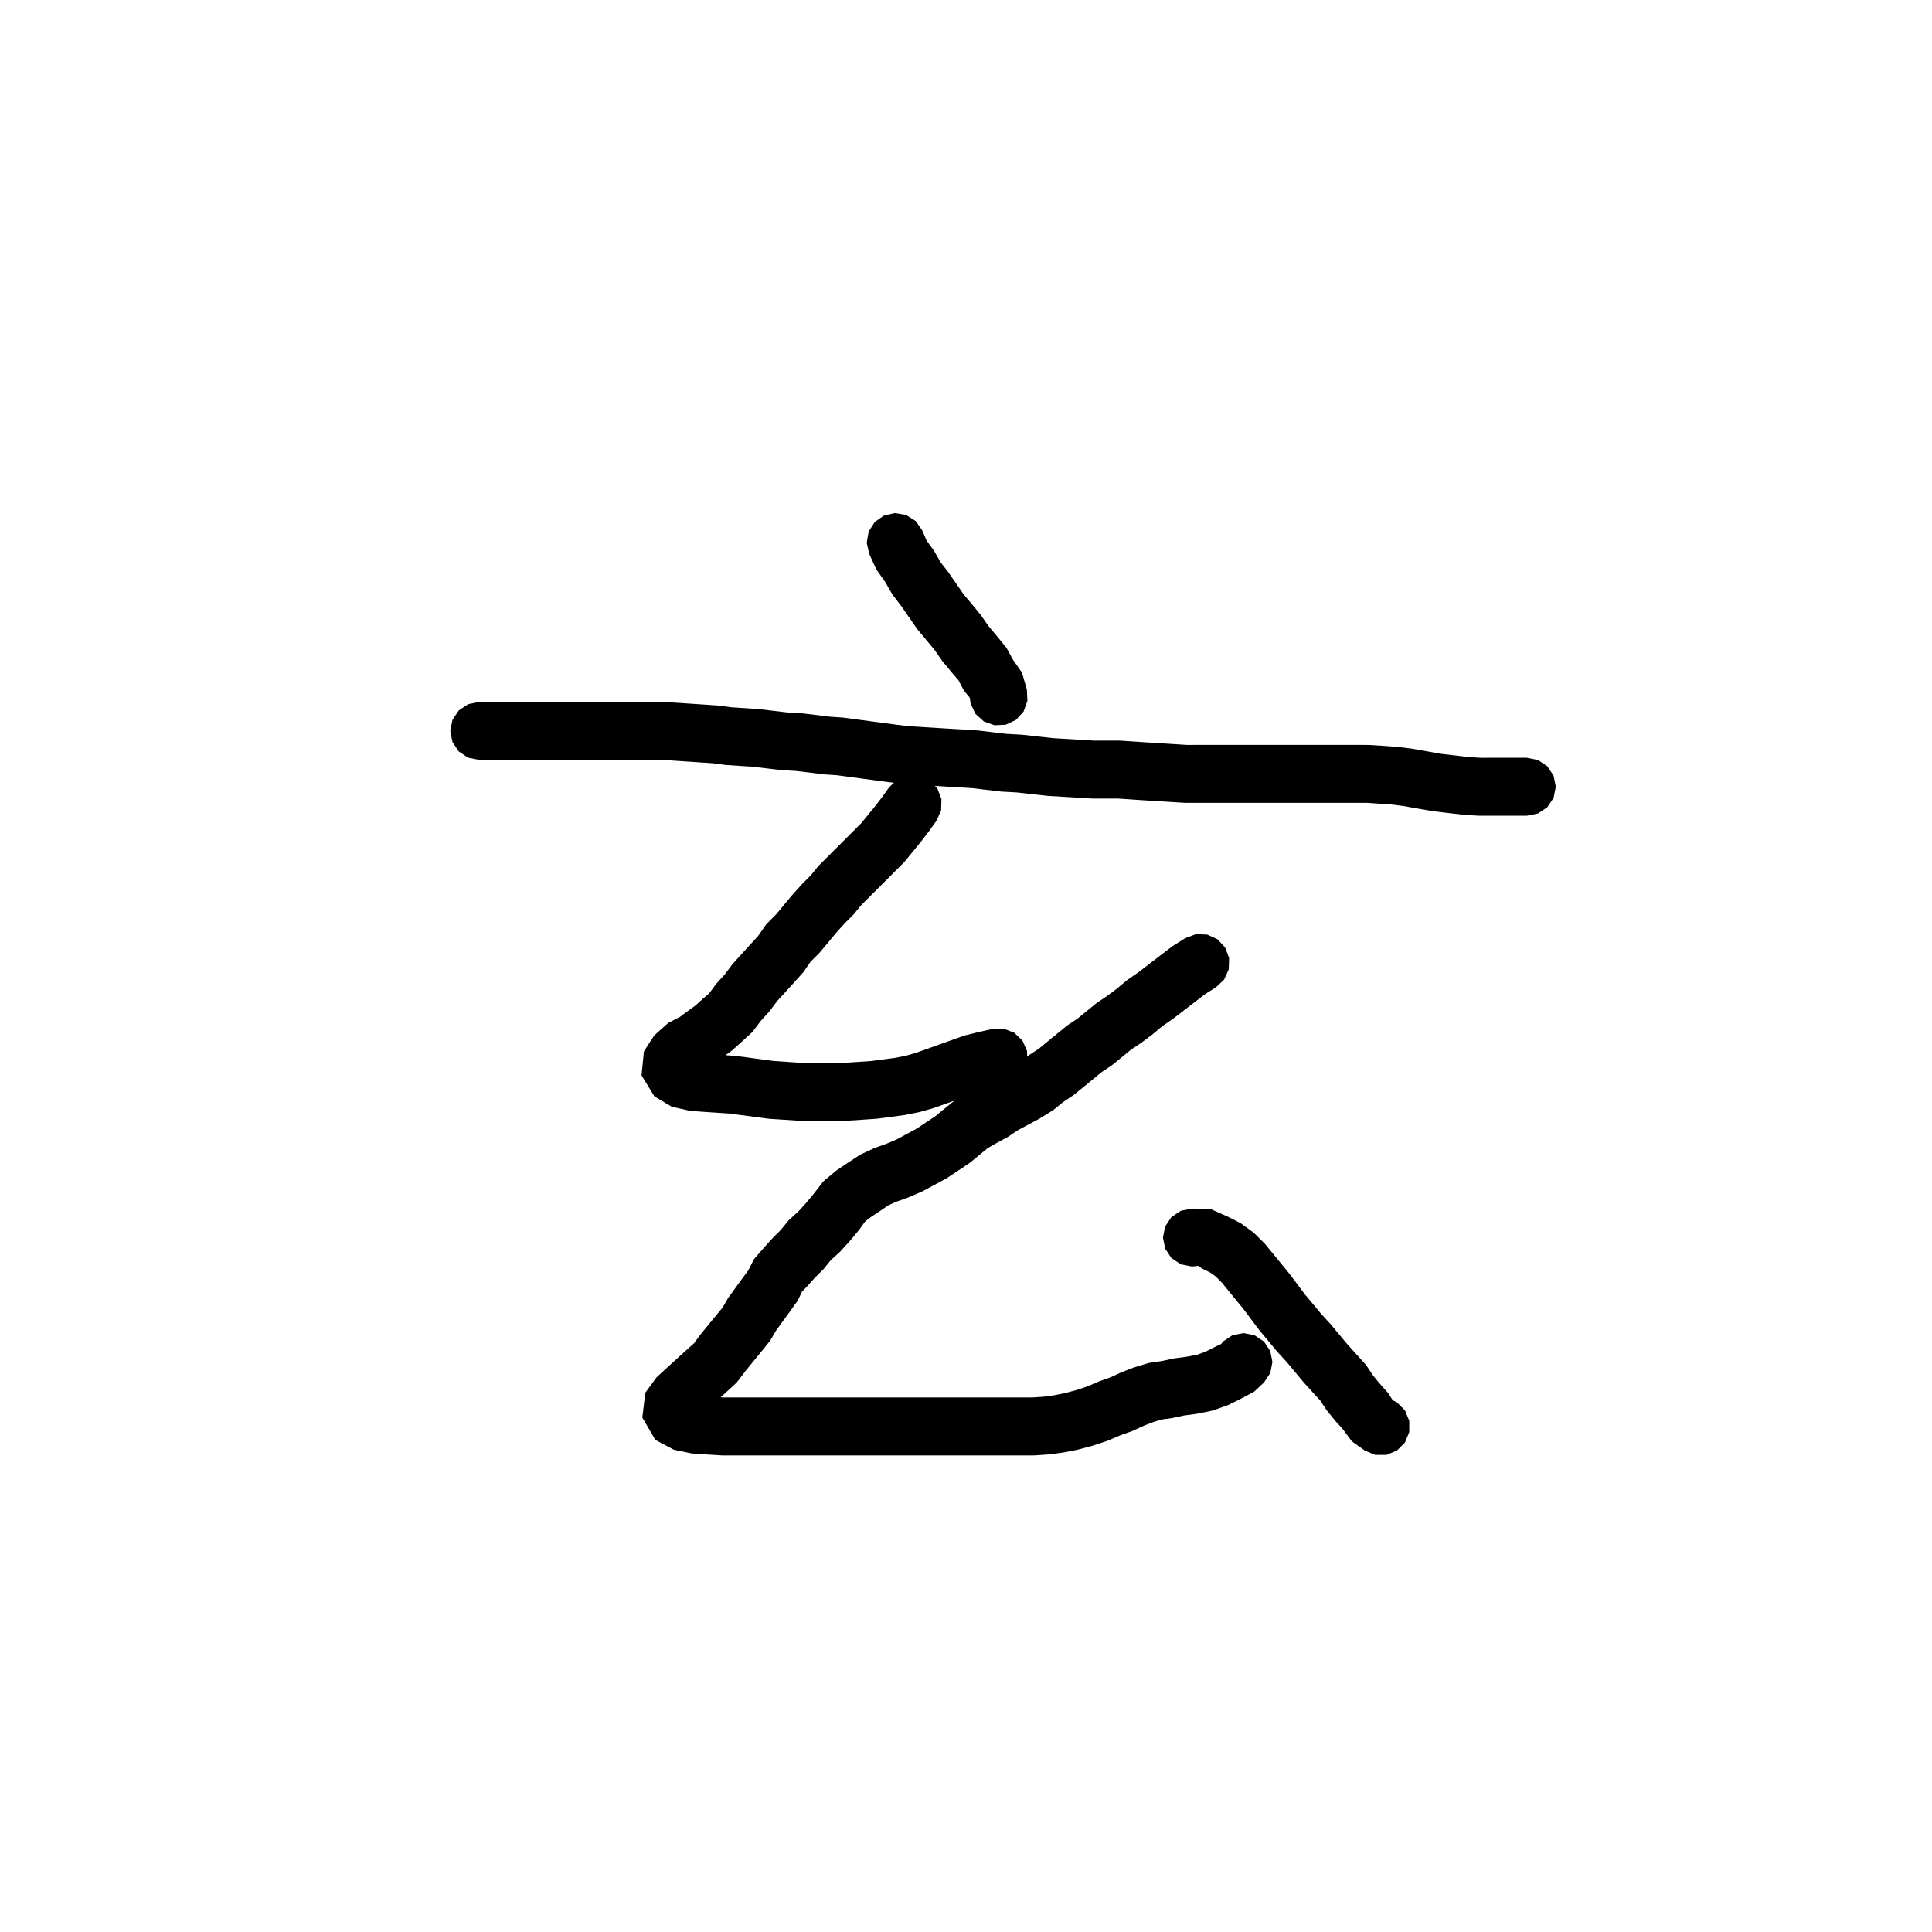
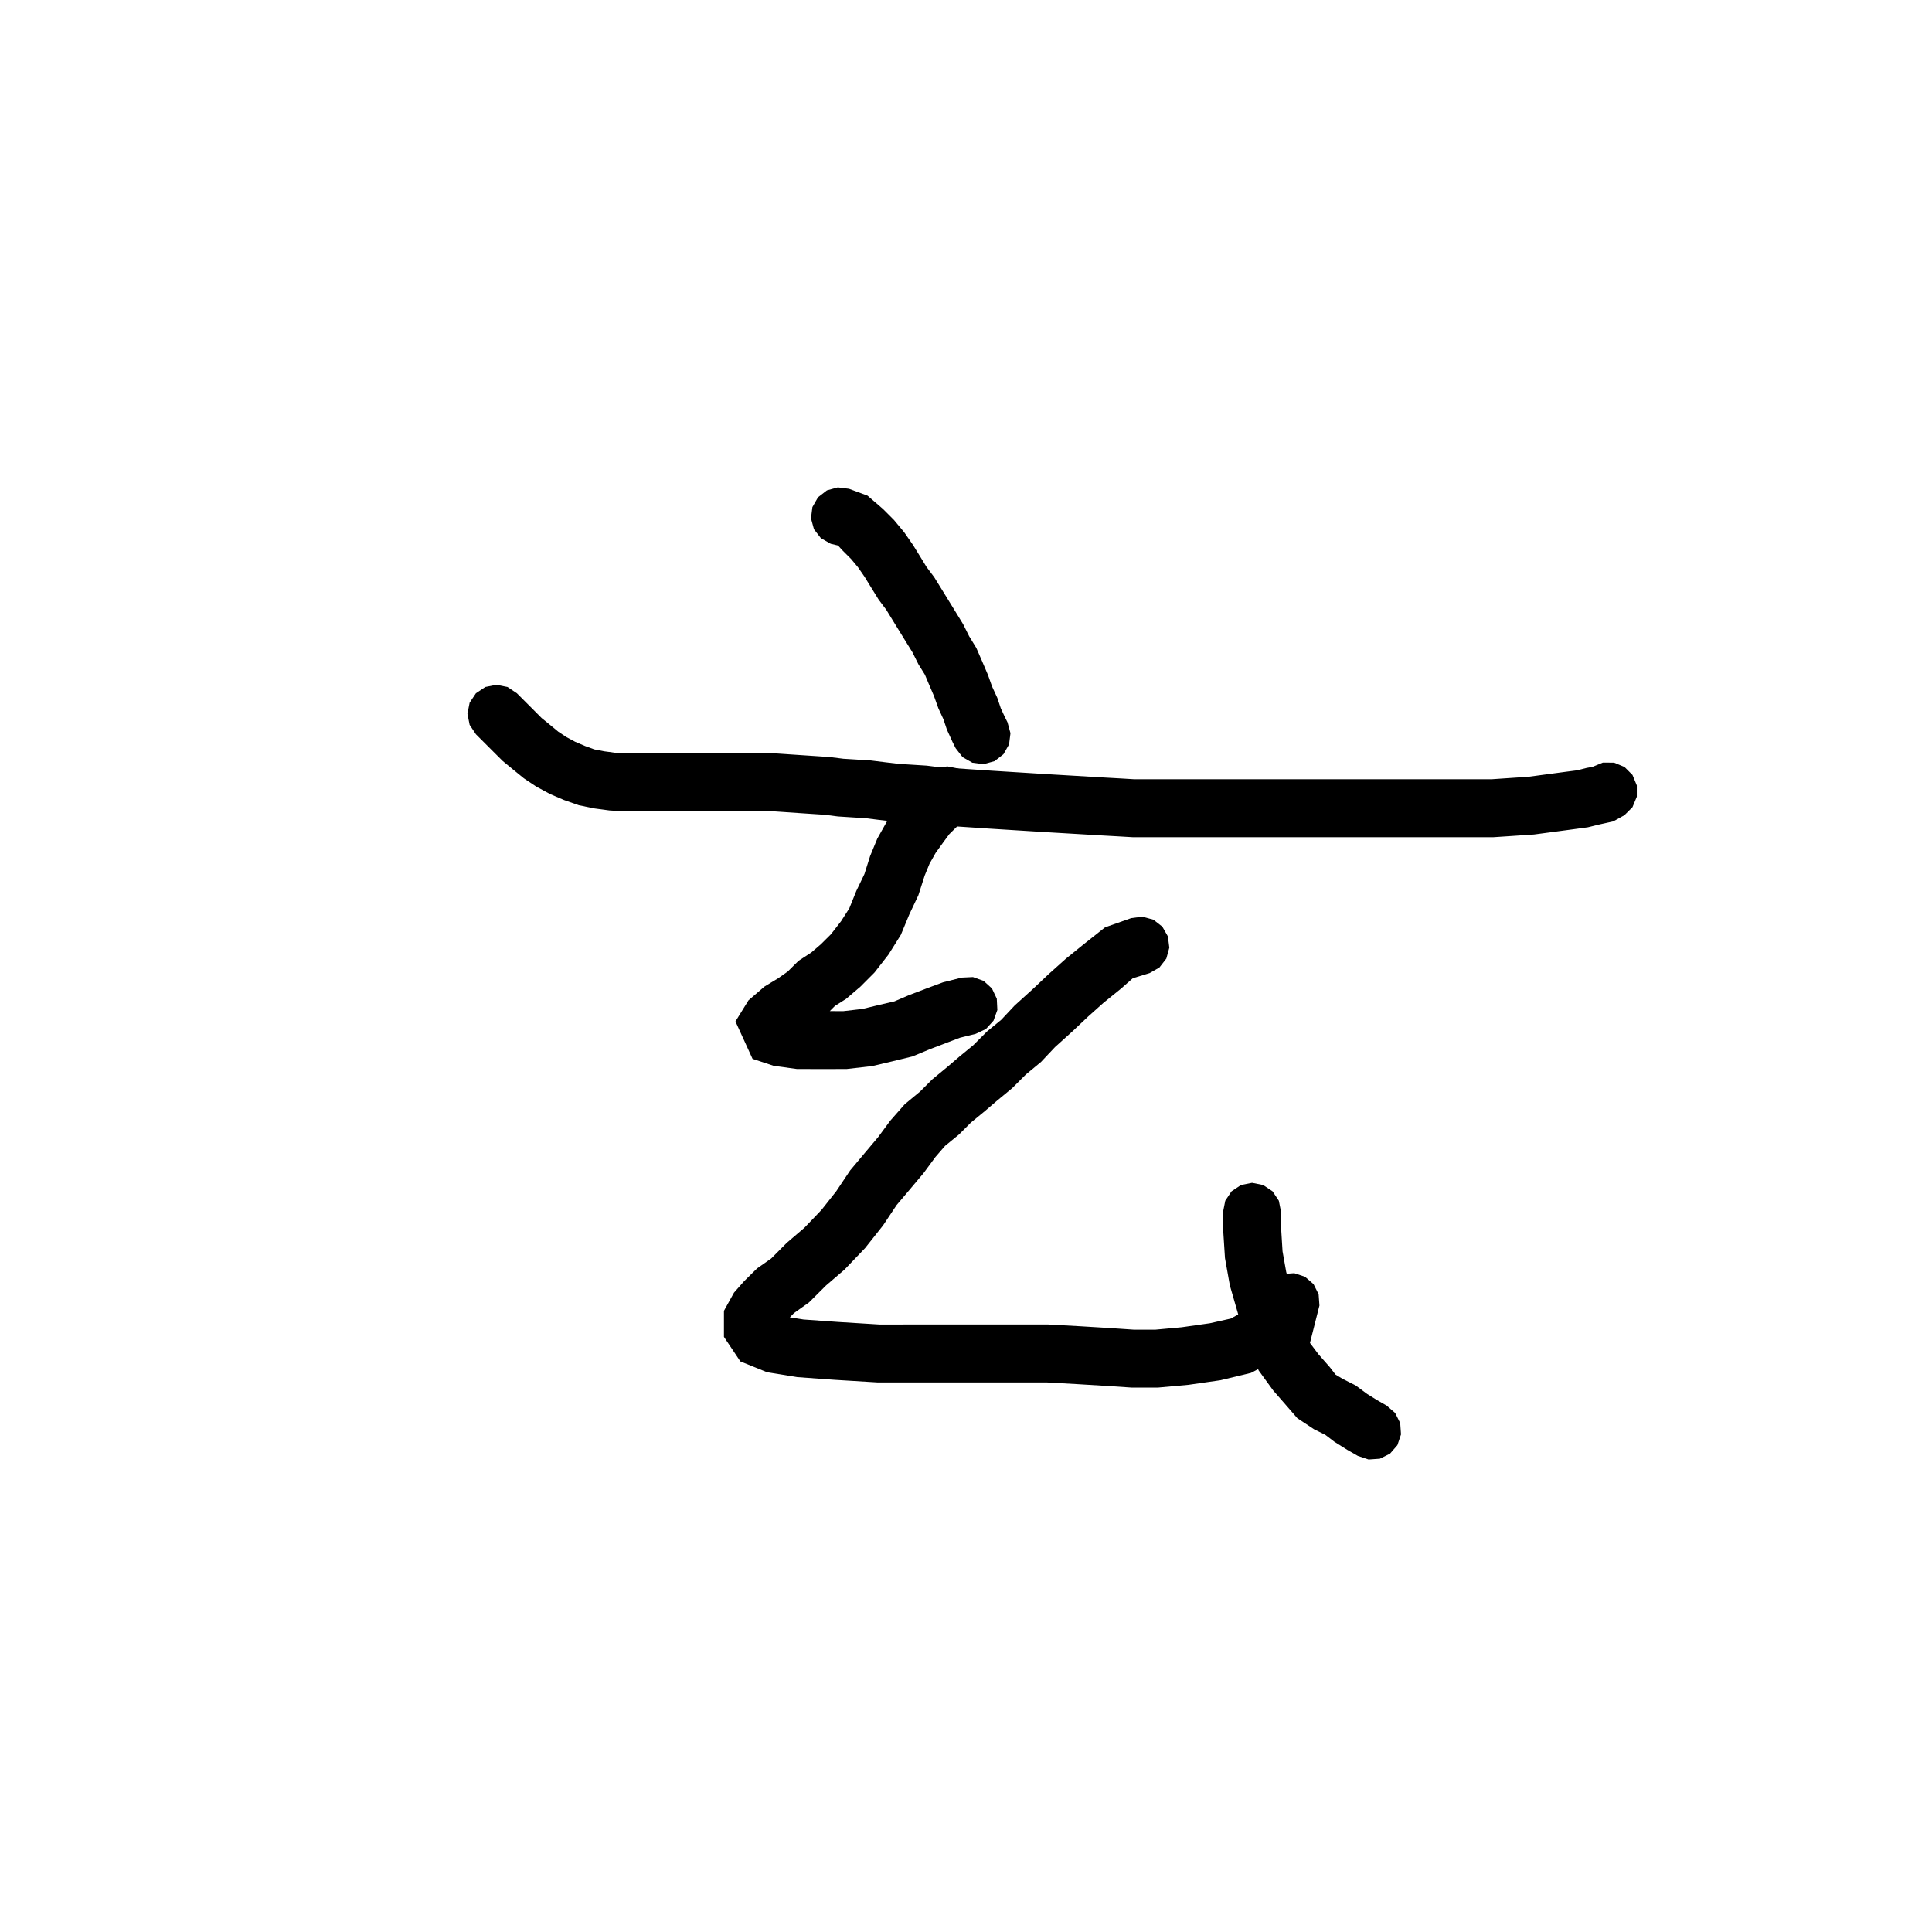
<svg xmlns="http://www.w3.org/2000/svg" viewBox="0 0 300 300" width="300" height="300">
-   <path d="M 134.971 85.994 L 136.065 88.399 L 137.43 90.331 L 138.539 92.263 L 139.983 94.155 L 141.117 95.795 L 142.434 97.69 L 143.893 99.448 L 145.101 100.89 L 146.301 102.623 L 147.76 104.381 L 148.829 105.63 L 149.685 107.246 L 150.582 108.336 L 150.718 109.258 L 151.468 110.846 L 152.768 112.025 L 154.421 112.618 L 156.175 112.532 L 157.762 111.782 L 158.942 110.482 L 159.534 108.829 L 159.449 107.075 L 158.696 104.442 L 157.282 102.421 L 156.271 100.57 L 154.674 98.619 L 153.466 97.177 L 152.266 95.444 L 150.807 93.686 L 149.599 92.244 L 148.517 90.672 L 147.25 88.845 L 146.028 87.271 L 145.004 85.469 L 143.879 83.934 L 143.196 82.339 L 142.183 80.905 L 140.699 79.967 L 138.969 79.668 L 137.256 80.055 L 135.821 81.067 L 134.883 82.551 L 134.585 84.282 Z" fill="black" fill-rule="nonzero" />
-   <path d="M 74.417 118 L 76.417 118 L 78.417 118 L 80.417 118 L 82.417 118 L 84.417 118 L 86.417 118 L 88.417 118 L 90.55 118 L 92.683 118 L 94.817 118 L 96.95 118 L 99.083 118 L 101.083 118 L 102.933 117.998 L 104.784 118.123 L 106.784 118.257 L 108.784 118.39 L 110.636 118.511 L 112.636 118.778 L 114.794 118.924 L 116.809 119.048 L 118.958 119.302 L 121.355 119.583 L 123.621 119.716 L 125.742 119.967 L 127.983 120.246 L 129.969 120.378 L 131.822 120.627 L 133.822 120.894 L 135.822 121.161 L 137.841 121.43 L 140.13 121.714 L 142.403 121.858 L 144.536 121.991 L 146.678 122.125 L 148.944 122.258 L 150.943 122.382 L 153.091 122.636 L 155.499 122.917 L 157.91 123.051 L 160.186 123.306 L 162.699 123.584 L 165.086 123.726 L 167.344 123.858 L 169.605 123.998 L 171.75 124 L 173.6 123.998 L 175.451 124.123 L 177.46 124.257 L 179.603 124.391 L 181.736 124.525 L 184.009 124.664 L 186.283 124.667 L 188.417 124.667 L 190.417 124.667 L 192.417 124.667 L 194.417 124.667 L 196.417 124.667 L 198.417 124.667 L 200.417 124.667 L 202.417 124.667 L 204.417 124.667 L 206.417 124.667 L 208.417 124.667 L 210.417 124.667 L 212.267 124.664 L 214.117 124.79 L 215.983 124.912 L 217.876 125.149 L 220.035 125.532 L 222.429 125.952 L 224.824 126.236 L 227.209 126.515 L 229.605 126.664 L 231.75 126.667 L 233.617 126.667 L 235.528 126.667 L 237.083 126.667 L 238.805 126.324 L 240.265 125.349 L 241.241 123.889 L 241.583 122.167 L 241.241 120.445 L 240.265 118.985 L 238.805 118.009 L 237.083 117.667 L 235.528 117.667 L 233.617 117.667 L 231.75 117.667 L 229.895 117.669 L 228.024 117.552 L 225.876 117.297 L 223.738 117.048 L 221.599 116.668 L 219.224 116.251 L 216.85 115.954 L 214.716 115.81 L 212.567 115.669 L 210.417 115.667 L 208.417 115.667 L 206.417 115.667 L 204.417 115.667 L 202.417 115.667 L 200.417 115.667 L 198.417 115.667 L 196.417 115.667 L 194.417 115.667 L 192.417 115.667 L 190.417 115.667 L 188.417 115.667 L 186.283 115.667 L 184.291 115.669 L 182.297 115.542 L 180.164 115.409 L 178.04 115.276 L 176.049 115.143 L 173.9 115.002 L 171.75 115 L 169.895 115.002 L 167.889 114.875 L 165.614 114.741 L 163.468 114.616 L 161.18 114.361 L 158.657 114.082 L 156.268 113.95 L 154.142 113.698 L 151.757 113.418 L 149.489 113.275 L 147.222 113.142 L 145.097 113.009 L 142.964 112.875 L 140.97 112.753 L 138.993 112.504 L 137.011 112.239 L 135.011 111.973 L 133.011 111.706 L 130.864 111.422 L 128.85 111.288 L 126.825 111.033 L 124.412 110.751 L 122.146 110.617 L 120.009 110.364 L 117.624 110.085 L 115.373 109.943 L 113.531 109.822 L 111.531 109.556 L 109.383 109.41 L 107.383 109.277 L 105.383 109.143 L 103.233 109.002 L 101.083 109 L 99.083 109 L 96.95 109 L 94.817 109 L 92.683 109 L 90.55 109 L 88.417 109 L 86.417 109 L 84.417 109 L 82.417 109 L 80.417 109 L 78.417 109 L 76.417 109 L 74.417 109 L 72.695 109.343 L 71.235 110.318 L 70.259 111.778 L 69.917 113.5 L 70.259 115.222 L 71.235 116.682 L 72.695 117.657 Z" fill="black" fill-rule="nonzero" />
-   <path d="M 138.088 122.218 L 137.02 123.714 L 135.954 125.108 L 134.801 126.517 L 133.746 127.814 L 132.568 128.985 L 131.235 130.318 L 129.901 131.651 L 128.568 132.985 L 127.08 134.481 L 125.88 135.948 L 124.625 137.197 L 123.154 138.814 L 121.76 140.486 L 120.56 141.932 L 118.96 143.552 L 117.688 145.374 L 116.554 146.606 L 115.22 148.073 L 113.747 149.701 L 112.547 151.301 L 111.214 152.767 L 110.146 154.214 L 109.14 155.089 L 107.985 156.136 L 106.703 157.061 L 105.544 157.923 L 103.748 158.849 L 101.587 160.777 L 99.989 163.253 L 99.617 166.976 L 101.621 170.25 L 104.303 171.847 L 107.135 172.491 L 109.451 172.657 L 111.451 172.79 L 113.302 172.911 L 115.155 173.161 L 117.155 173.427 L 119.302 173.711 L 121.451 173.857 L 123.6 173.998 L 125.75 174 L 127.75 174 L 129.75 174 L 131.9 173.998 L 134.049 173.857 L 136.198 173.711 L 138.345 173.427 L 140.49 173.139 L 142.806 172.674 L 144.994 172.051 L 146.997 171.338 L 148.864 170.671 L 150.73 170.005 L 152.372 169.412 L 154.106 168.993 L 156.06 168.56 L 157.666 167.852 L 158.88 166.583 L 159.515 164.946 L 159.476 163.191 L 158.768 161.584 L 157.499 160.37 L 155.863 159.735 L 154.107 159.774 L 152.061 160.229 L 149.795 160.788 L 147.703 161.529 L 145.837 162.196 L 143.97 162.862 L 142.24 163.483 L 140.694 163.926 L 139.01 164.261 L 137.155 164.506 L 135.302 164.756 L 133.451 164.877 L 131.6 165.002 L 129.75 165 L 127.75 165 L 125.75 165 L 123.9 165.002 L 122.049 164.877 L 120.198 164.756 L 118.345 164.506 L 116.345 164.239 L 114.198 163.956 L 112.049 163.81 L 110.049 163.677 L 108.365 163.576 L 107.463 163.42 L 107.479 163.417 L 108.417 165.09 L 108.311 166.68 L 108.313 166.756 L 108.818 166.285 L 110.223 165.611 L 111.997 164.339 L 113.648 163.131 L 115.16 161.778 L 116.82 160.252 L 118.153 158.499 L 119.486 157.033 L 120.686 155.433 L 121.88 154.127 L 123.213 152.66 L 124.745 150.96 L 125.874 149.314 L 127.207 148.001 L 128.674 146.247 L 129.946 144.719 L 131.142 143.403 L 132.554 141.986 L 133.754 140.519 L 134.932 139.349 L 136.265 138.015 L 137.599 136.682 L 138.932 135.349 L 140.42 133.852 L 141.766 132.216 L 143.013 130.692 L 144.258 129.064 L 145.412 127.449 L 146.134 125.848 L 146.189 124.093 L 145.568 122.451 L 144.366 121.171 L 142.765 120.449 L 141.01 120.395 L 139.368 121.016 Z" fill="black" fill-rule="nonzero" />
-   <path d="M 184.032 145.684 L 182.077 146.911 L 180.213 148.328 L 178.473 149.667 L 176.828 150.933 L 175.027 152.184 L 173.357 153.572 L 171.949 154.628 L 170.275 155.748 L 168.634 157.084 L 167.342 158.148 L 165.742 159.215 L 164.1 160.551 L 162.634 161.751 L 161.342 162.815 L 159.742 163.881 L 158.349 165.028 L 156.968 165.869 L 155.35 166.738 L 153.435 167.775 L 151.835 168.841 L 150.218 169.707 L 148.247 170.873 L 146.5 172.284 L 145.209 173.348 L 143.787 174.289 L 142.368 175.241 L 140.817 176.071 L 139.265 176.912 L 137.705 177.578 L 135.786 178.266 L 133.551 179.307 L 131.654 180.556 L 129.875 181.748 L 127.825 183.463 L 126.355 185.374 L 125.154 186.814 L 124.035 188.051 L 122.491 189.463 L 121.213 191.014 L 119.954 192.267 L 118.672 193.69 L 117.099 195.498 L 116.173 197.294 L 115.311 198.453 L 114.244 199.92 L 113.047 201.575 L 112.189 203.064 L 111.201 204.25 L 110.001 205.717 L 108.74 207.26 L 107.754 208.606 L 106.59 209.637 L 105.123 210.97 L 103.656 212.304 L 101.95 213.872 L 100.212 216.251 L 99.737 220.116 L 101.755 223.583 L 104.645 225.119 L 107.441 225.696 L 109.869 225.858 L 112.143 225.998 L 114.417 226 L 116.417 226 L 118.417 226 L 120.417 226 L 122.417 226 L 124.417 226 L 126.417 226 L 128.417 226 L 130.417 226 L 132.417 226 L 134.417 226 L 136.417 226 L 138.417 226 L 140.417 226 L 142.417 226 L 144.417 226 L 146.417 226 L 148.417 226 L 150.417 226 L 152.417 226 L 154.417 226 L 156.417 226 L 158.417 226 L 160.567 225.998 L 162.864 225.844 L 165.156 225.539 L 167.439 225.082 L 169.71 224.477 L 172.013 223.707 L 173.929 222.888 L 175.848 222.201 L 177.637 221.378 L 179.089 220.819 L 180.326 220.426 L 182.008 220.197 L 183.848 219.801 L 185.823 219.539 L 188.28 219.038 L 190.703 218.178 L 192.584 217.247 L 194.736 216.103 L 196.265 214.682 L 197.241 213.222 L 197.583 211.5 L 197.241 209.778 L 196.265 208.318 L 194.805 207.343 L 193.083 207 L 191.361 207.343 L 189.901 208.318 L 189.653 208.675 L 188.516 209.219 L 187.197 209.889 L 185.887 210.362 L 184.344 210.661 L 182.319 210.932 L 180.426 211.337 L 178.374 211.64 L 176.145 212.314 L 174.13 213.089 L 172.452 213.866 L 170.638 214.512 L 168.821 215.293 L 167.124 215.856 L 165.394 216.318 L 163.677 216.661 L 161.969 216.889 L 160.267 217.002 L 158.417 217 L 156.417 217 L 154.417 217 L 152.417 217 L 150.417 217 L 148.417 217 L 146.417 217 L 144.417 217 L 142.417 217 L 140.417 217 L 138.417 217 L 136.417 217 L 134.417 217 L 132.417 217 L 130.417 217 L 128.417 217 L 126.417 217 L 124.417 217 L 122.417 217 L 120.417 217 L 118.417 217 L 116.417 217 L 114.417 217 L 112.424 217.002 L 110.431 216.875 L 108.593 216.77 L 107.388 216.547 L 107.612 216.75 L 108.563 218.351 L 108.355 220.083 L 108.483 220.062 L 109.71 218.963 L 111.177 217.63 L 112.644 216.296 L 114.413 214.66 L 115.827 212.807 L 116.966 211.416 L 118.166 209.95 L 119.577 208.203 L 120.586 206.492 L 121.523 205.213 L 122.589 203.747 L 123.861 201.973 L 124.535 200.568 L 125.362 199.71 L 126.479 198.466 L 127.887 197.052 L 129.009 195.67 L 130.399 194.415 L 131.946 192.719 L 133.412 190.96 L 134.342 189.67 L 135.225 188.985 L 136.646 188.044 L 137.949 187.16 L 139.181 186.601 L 140.995 185.955 L 143.169 185.021 L 145.083 183.995 L 146.999 182.959 L 148.78 181.778 L 150.558 180.585 L 152.2 179.249 L 153.386 178.261 L 154.615 177.56 L 156.465 176.559 L 158.065 175.492 L 159.617 174.662 L 161.465 173.664 L 163.551 172.372 L 165.091 171.119 L 166.691 170.052 L 168.333 168.716 L 169.8 167.516 L 171.091 166.452 L 172.691 165.385 L 174.333 164.049 L 175.625 162.985 L 177.151 161.972 L 178.943 160.628 L 180.473 159.349 L 182.138 158.2 L 183.96 156.8 L 185.687 155.472 L 187.2 154.311 L 188.802 153.316 L 190.08 152.113 L 190.801 150.512 L 190.855 148.757 L 190.233 147.115 L 189.029 145.836 L 187.429 145.115 L 185.674 145.062 Z" fill="black" fill-rule="nonzero" />
-   <path d="M 185.083 196.667 L 186.107 196.56 L 186.671 196.992 L 187.944 197.611 L 188.821 198.25 L 189.746 199.186 L 190.801 200.483 L 192.001 201.95 L 193.14 203.34 L 194.283 204.867 L 195.555 206.56 L 196.96 208.248 L 198.363 209.93 L 199.83 211.53 L 201.093 213.048 L 202.488 214.719 L 203.887 216.26 L 205.006 217.473 L 205.998 218.975 L 207.4 220.695 L 208.497 221.904 L 209.901 223.793 L 211.921 225.244 L 213.543 225.914 L 215.299 225.913 L 216.921 225.239 L 218.161 223.996 L 218.831 222.373 L 218.829 220.617 L 218.156 218.996 L 216.913 217.756 L 216.265 217.429 L 215.536 216.296 L 214.233 214.838 L 213.235 213.625 L 212.094 211.927 L 210.546 210.206 L 209.279 208.814 L 208.007 207.286 L 206.603 205.603 L 205.137 204.003 L 203.874 202.486 L 202.612 200.974 L 201.483 199.467 L 200.227 197.793 L 198.966 196.25 L 197.766 194.784 L 196.42 193.148 L 194.679 191.417 L 192.623 189.923 L 190.696 188.942 L 188.06 187.774 L 185.083 187.667 L 183.361 188.009 L 181.901 188.985 L 180.926 190.445 L 180.583 192.167 L 180.926 193.889 L 181.901 195.349 L 183.361 196.324 Z" fill="black" fill-rule="nonzero" />
+   <path d="M 128.994 84.436 L 130.123 84.705 L 130.906 85.552 L 132.16 86.801 L 133.234 88.09 L 134.25 89.563 L 135.251 91.192 L 136.429 93.097 L 137.629 94.697 L 138.584 96.258 L 139.651 97.992 L 140.718 99.725 L 141.683 101.285 L 142.616 103.152 L 143.622 104.771 L 144.281 106.339 L 145.028 108.079 L 145.716 109.998 L 146.505 111.705 L 147.035 113.295 L 147.905 115.204 L 148.392 116.179 L 149.468 117.566 L 150.994 118.436 L 152.736 118.655 L 154.429 118.192 L 155.816 117.115 L 156.686 115.59 L 156.905 113.848 L 156.442 112.154 L 156.039 111.351 L 155.399 109.972 L 154.861 108.362 L 154.051 106.602 L 153.405 104.788 L 152.553 102.794 L 151.612 100.629 L 150.484 98.781 L 149.55 96.915 L 148.382 95.008 L 147.316 93.275 L 146.249 91.542 L 145.071 89.636 L 143.871 88.036 L 142.916 86.475 L 141.783 84.637 L 140.399 82.644 L 138.807 80.732 L 137.127 79.048 L 134.711 76.962 L 131.84 75.898 L 130.098 75.678 L 128.404 76.142 L 127.017 77.218 L 126.148 78.744 L 125.928 80.486 L 126.392 82.179 L 127.468 83.566 Z" fill="black" fill-rule="nonzero" />
+   <path d="M 73.901 114.015 L 75.235 115.349 L 76.568 116.682 L 78.064 118.17 L 79.7 119.516 L 81.342 120.852 L 83.301 122.159 L 85.398 123.288 L 87.571 124.222 L 89.887 125.038 L 92.344 125.539 L 94.65 125.846 L 97.076 125.998 L 99.35 126 L 101.483 126 L 103.617 126 L 105.75 126 L 107.75 126 L 109.75 126 L 111.883 126 L 114.017 126 L 116.15 126 L 118.283 126 L 120.272 125.998 L 122.117 126.123 L 124.117 126.257 L 126.117 126.39 L 127.983 126.512 L 130.13 126.78 L 132.403 126.925 L 134.397 127.047 L 136.409 127.301 L 138.809 127.582 L 141.069 127.725 L 143.063 127.847 L 145.197 128.114 L 147.46 128.257 L 149.451 128.39 L 151.451 128.523 L 153.46 128.657 L 155.603 128.791 L 157.736 128.925 L 159.869 129.058 L 162.011 129.192 L 164.286 129.326 L 166.552 129.459 L 168.819 129.592 L 171.093 129.726 L 173.493 129.859 L 175.88 129.998 L 178.15 130 L 180.283 130 L 182.55 130 L 184.683 130 L 186.95 130 L 189.217 130 L 191.617 130 L 194.017 130 L 196.417 130 L 198.817 130 L 201.35 130 L 203.75 130 L 206.15 130 L 208.55 130 L 210.817 130 L 212.95 130 L 215.083 130 L 217.217 130 L 219.35 130 L 221.483 130 L 223.617 130 L 225.75 130 L 227.75 130 L 229.75 130 L 231.9 129.998 L 234.049 129.857 L 236.049 129.723 L 238.198 129.578 L 240.345 129.294 L 242.345 129.027 L 244.345 128.761 L 246.569 128.458 L 248.345 128.022 L 250.506 127.547 L 252.246 126.578 L 253.489 125.337 L 254.163 123.716 L 254.164 121.96 L 253.494 120.337 L 252.254 119.094 L 250.632 118.421 L 248.877 118.419 L 247.254 119.089 L 247.66 119.009 L 246.355 119.245 L 244.931 119.609 L 243.155 119.839 L 241.155 120.106 L 239.155 120.373 L 237.302 120.622 L 235.451 120.743 L 233.451 120.877 L 231.6 121.002 L 229.75 121 L 227.75 121 L 225.75 121 L 223.617 121 L 221.483 121 L 219.35 121 L 217.217 121 L 215.083 121 L 212.95 121 L 210.817 121 L 208.55 121 L 206.15 121 L 203.75 121 L 201.35 121 L 198.817 121 L 196.417 121 L 194.017 121 L 191.617 121 L 189.217 121 L 186.95 121 L 184.683 121 L 182.55 121 L 180.283 121 L 178.15 121 L 176.153 121.002 L 174.007 120.874 L 171.607 120.741 L 169.348 120.608 L 167.081 120.474 L 164.814 120.341 L 162.556 120.208 L 160.431 120.075 L 158.297 119.942 L 156.164 119.809 L 154.04 119.676 L 152.049 119.543 L 150.049 119.41 L 148.04 119.276 L 146.037 119.153 L 143.903 118.886 L 141.631 118.742 L 139.624 118.618 L 137.492 118.366 L 135.237 118.086 L 132.964 117.942 L 130.97 117.82 L 128.85 117.554 L 126.716 117.41 L 124.716 117.277 L 122.716 117.143 L 120.562 117.002 L 118.283 117 L 116.15 117 L 114.017 117 L 111.883 117 L 109.75 117 L 107.75 117 L 105.75 117 L 103.617 117 L 101.483 117 L 99.35 117 L 97.357 117.002 L 95.517 116.888 L 93.823 116.661 L 92.28 116.362 L 90.862 115.845 L 89.302 115.179 L 87.932 114.441 L 86.691 113.615 L 85.4 112.551 L 84.102 111.496 L 82.932 110.318 L 81.599 108.985 L 80.265 107.651 L 78.806 106.676 L 77.083 106.333 L 75.361 106.676 L 73.901 107.651 L 72.926 109.111 L 72.583 110.833 L 72.926 112.555 Z" fill="black" fill-rule="nonzero" />
+   <path d="M 143.901 120.318 L 142.346 121.874 L 140.624 123.61 L 139.183 125.512 L 137.682 127.626 L 136.234 130.203 L 135.115 132.913 L 134.232 135.712 L 132.967 138.348 L 131.878 141.049 L 130.601 143.046 L 129.03 145.07 L 127.488 146.602 L 125.983 147.9 L 123.989 149.199 L 122.31 150.865 L 120.884 151.869 L 118.711 153.189 L 116.228 155.326 L 114.202 158.607 L 116.854 164.415 L 120.156 165.503 L 123.747 165.992 L 127.75 166 L 131.476 165.993 L 135.438 165.536 L 138.526 164.811 L 141.674 164.046 L 144.488 162.878 L 147.209 161.842 L 149.065 161.137 L 151.508 160.532 L 153.096 159.782 L 154.275 158.482 L 154.868 156.829 L 154.782 155.075 L 154.032 153.488 L 152.732 152.308 L 151.079 151.716 L 149.325 151.801 L 146.435 152.53 L 144.024 153.425 L 141.145 154.522 L 138.892 155.487 L 136.441 156.056 L 133.928 156.664 L 130.957 157.007 L 127.75 157 L 124.286 157.008 L 122.01 156.697 L 121.046 156.451 L 122.898 160.926 L 122.738 161.54 L 123.989 160.478 L 125.816 159.397 L 128.123 157.735 L 129.644 156.201 L 131.383 155.1 L 133.612 153.198 L 135.803 150.997 L 137.965 148.221 L 139.889 145.151 L 141.199 141.985 L 142.602 139.021 L 143.585 135.954 L 144.333 134.13 L 145.285 132.441 L 146.45 130.822 L 147.409 129.523 L 148.71 128.238 L 150.265 126.682 L 151.241 125.222 L 151.583 123.5 L 151.241 121.778 L 150.265 120.318 L 148.805 119.343 L 147.083 119 L 145.361 119.343 Z" fill="black" fill-rule="nonzero" />
+   <path d="M 175.66 142.564 L 171.595 143.994 L 168.37 146.548 L 165.502 148.871 L 162.839 151.253 L 160.431 153.527 L 157.545 156.141 L 155.469 158.354 L 153.256 160.17 L 151.123 162.304 L 148.992 164.052 L 147.125 165.652 L 144.734 167.627 L 142.867 169.494 L 140.487 171.466 L 138.236 174.022 L 136.351 176.578 L 134.308 179.001 L 132.007 181.747 L 129.847 184.982 L 127.559 187.875 L 124.911 190.643 L 122.161 192.997 L 119.747 195.423 L 117.548 196.967 L 115.562 198.926 L 113.977 200.72 L 112.414 203.544 L 112.414 207.59 L 114.962 211.4 L 119.1 213.076 L 123.793 213.84 L 129.587 214.257 L 136.287 214.665 L 143.75 214.667 L 150.417 214.667 L 156.683 214.667 L 162.572 214.665 L 167.223 214.926 L 171.598 215.191 L 175.728 215.464 L 179.838 215.461 L 184.542 215.036 L 189.5 214.325 L 194.263 213.18 L 197.98 211.211 L 203.376 208.666 L 204.882 202.725 L 204.756 200.974 L 203.969 199.404 L 202.641 198.255 L 200.975 197.701 L 199.224 197.828 L 197.654 198.615 L 196.505 199.942 L 195.951 201.609 L 196.569 202.779 L 194.32 202.989 L 191.103 204.753 L 187.866 205.475 L 183.491 206.097 L 179.396 206.472 L 176.038 206.469 L 172.168 206.209 L 167.744 205.941 L 162.794 205.668 L 156.683 205.667 L 150.417 205.667 L 143.75 205.667 L 136.546 205.669 L 130.179 205.276 L 124.774 204.893 L 121.2 204.324 L 120.272 204.133 L 120.952 204.744 L 120.952 206.39 L 121.256 206.013 L 122.072 205.14 L 123.286 203.9 L 125.62 202.243 L 128.272 199.603 L 131.122 197.157 L 134.341 193.791 L 137.119 190.285 L 139.227 187.12 L 141.192 184.799 L 143.415 182.155 L 145.264 179.644 L 146.746 177.934 L 148.9 176.173 L 150.766 174.306 L 152.908 172.548 L 154.775 170.948 L 157.177 168.963 L 159.31 166.83 L 161.631 164.913 L 163.821 162.592 L 166.536 160.14 L 168.928 157.88 L 171.331 155.729 L 174.063 153.519 L 175.905 151.895 L 178.506 151.102 L 180.032 150.233 L 181.108 148.846 L 181.572 147.152 L 181.352 145.41 L 180.483 143.885 L 179.096 142.808 L 177.402 142.345 Z" fill="black" fill-rule="nonzero" />
+   <path d="M 189.917 188.167 L 189.92 190.791 L 190.214 195.358 L 190.972 199.606 L 192.218 203.918 L 193.511 208.609 L 195.454 212.818 L 197.703 215.911 L 199.667 218.162 L 201.453 220.22 L 204.051 221.94 L 205.792 222.799 L 207.209 223.881 L 209.213 225.136 L 210.851 226.074 L 212.516 226.631 L 214.267 226.508 L 215.839 225.725 L 216.99 224.399 L 217.547 222.734 L 217.425 220.983 L 216.641 219.411 L 215.316 218.26 L 213.843 217.419 L 212.291 216.453 L 210.508 215.134 L 208.516 214.126 L 207.38 213.447 L 206.5 212.305 L 204.731 210.289 L 203.246 208.315 L 201.989 205.591 L 200.882 201.482 L 199.728 197.528 L 199.153 194.309 L 198.913 190.431 L 198.917 188.167 L 198.574 186.445 L 197.599 184.985 L 196.139 184.009 L 194.417 183.667 L 192.695 184.009 L 191.235 184.985 L 190.259 186.445 Z" fill="black" fill-rule="nonzero" />
</svg>
